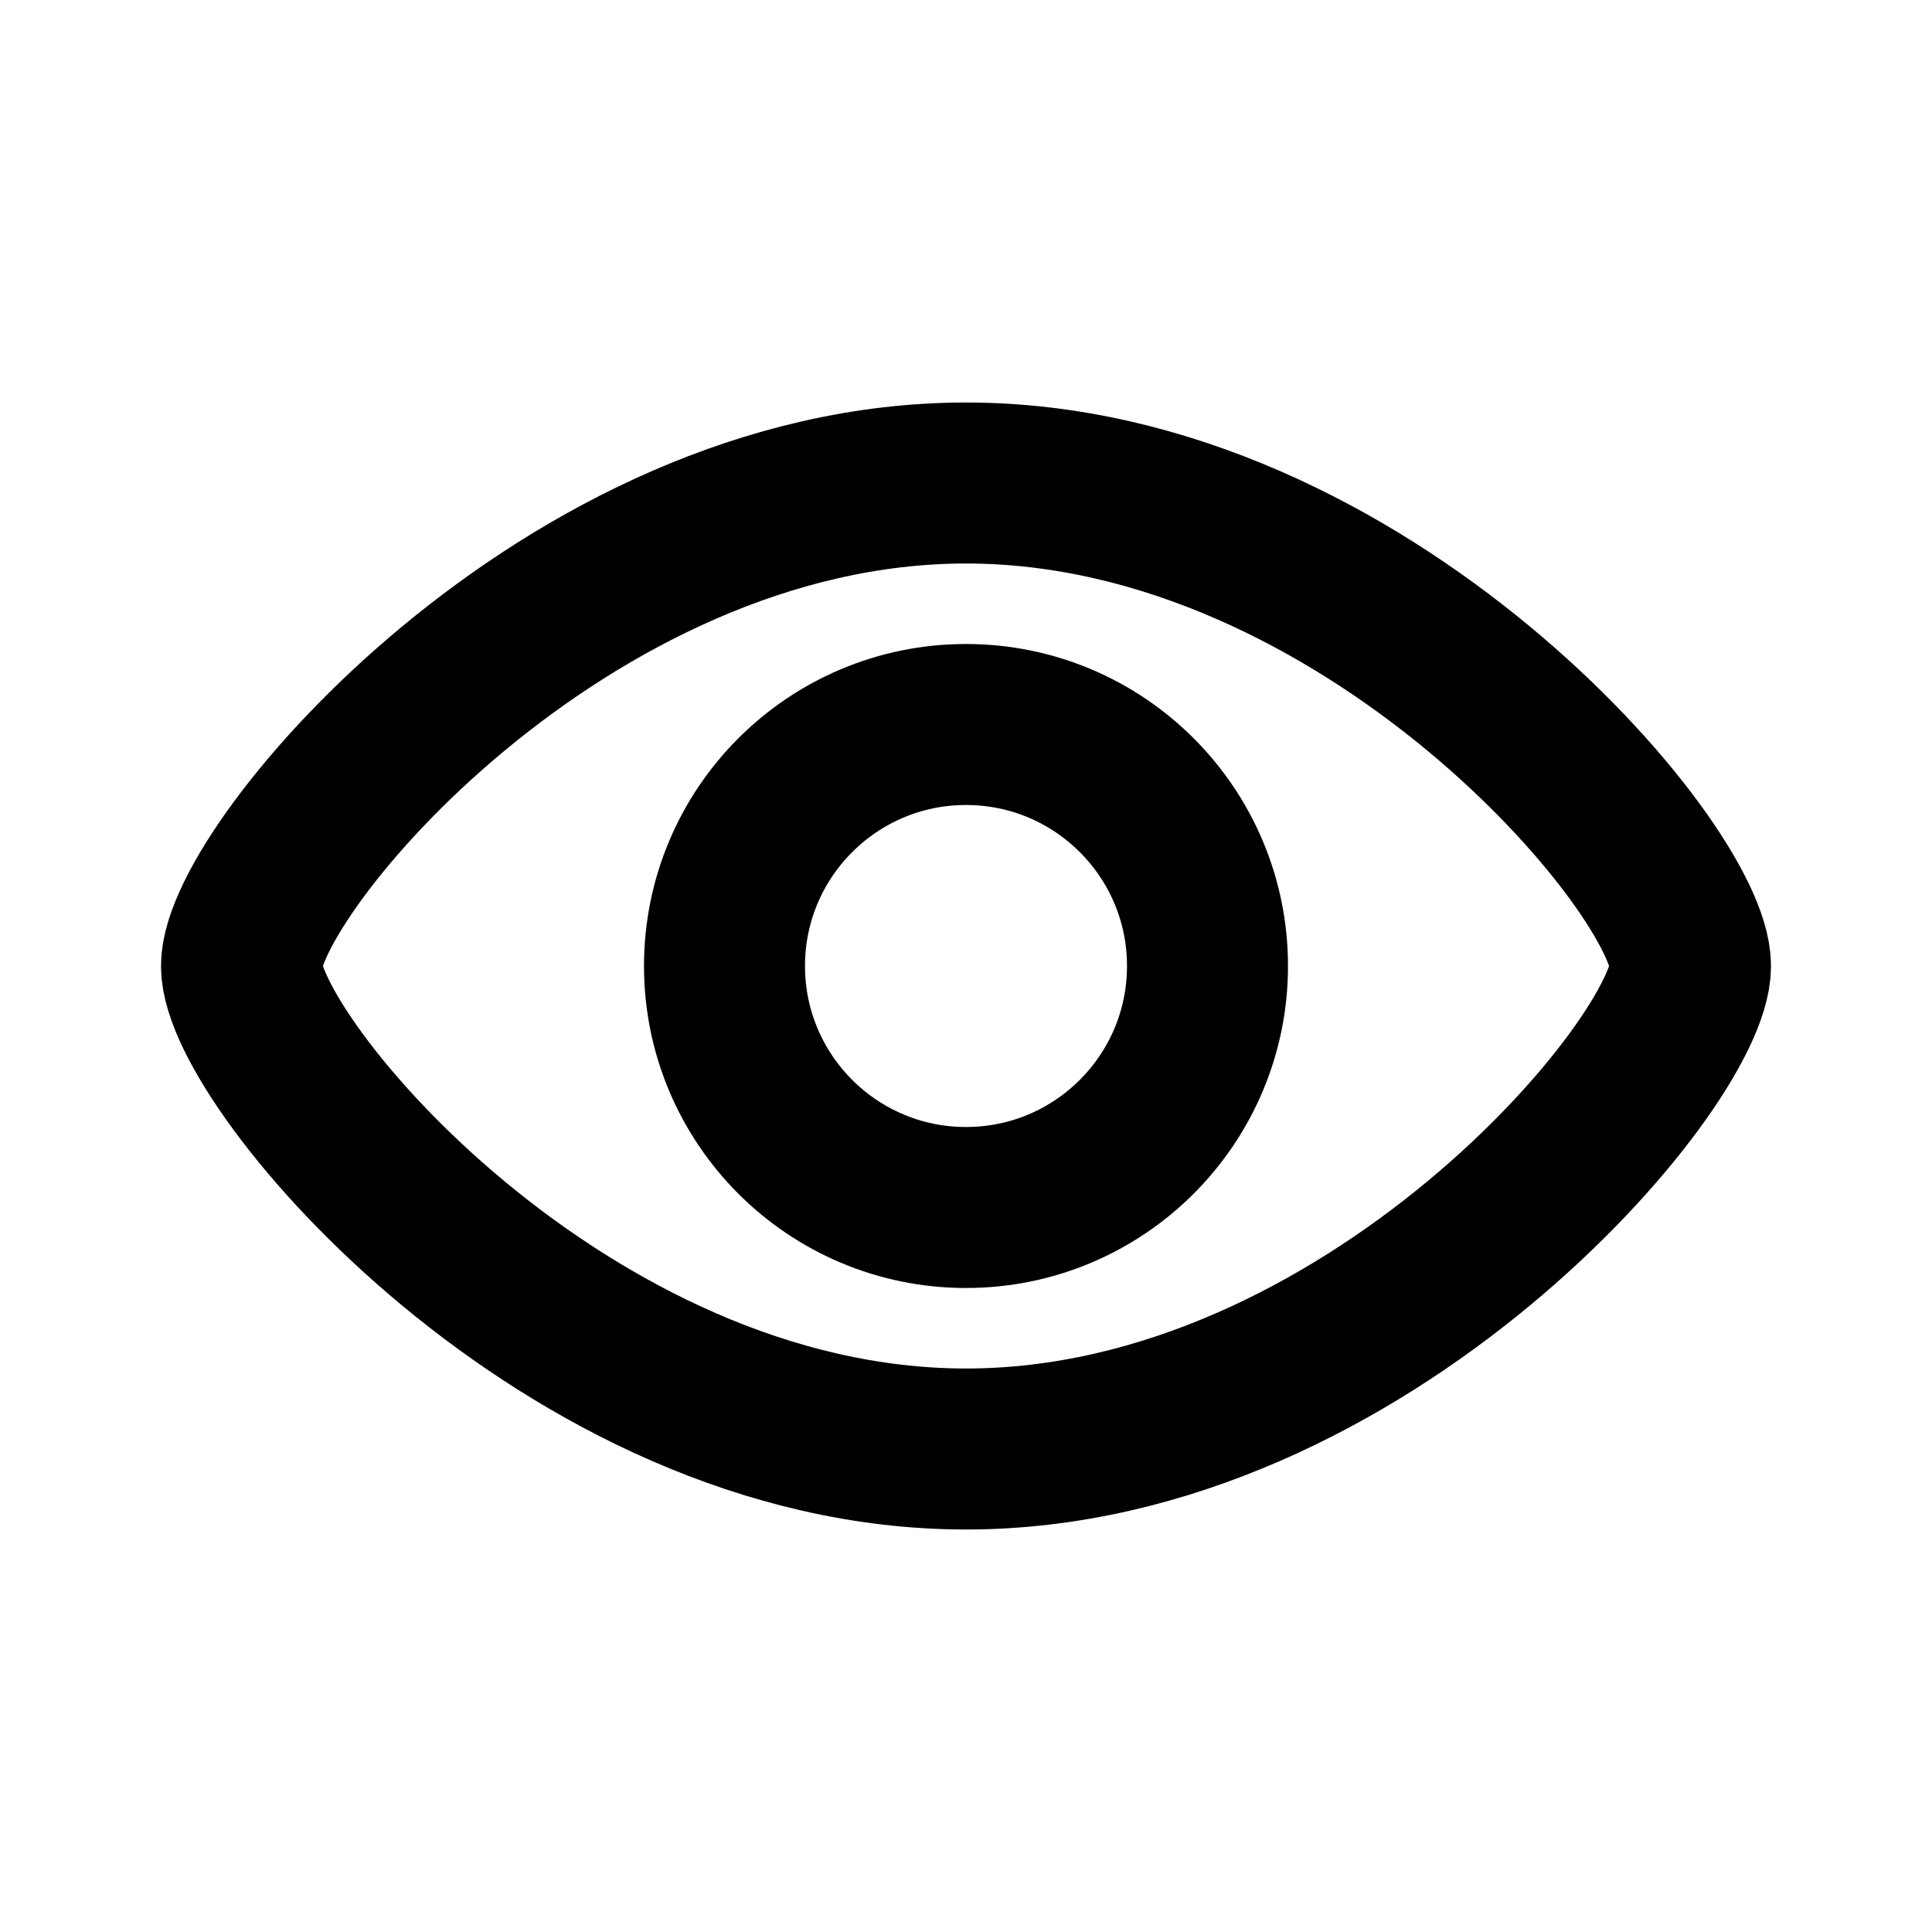
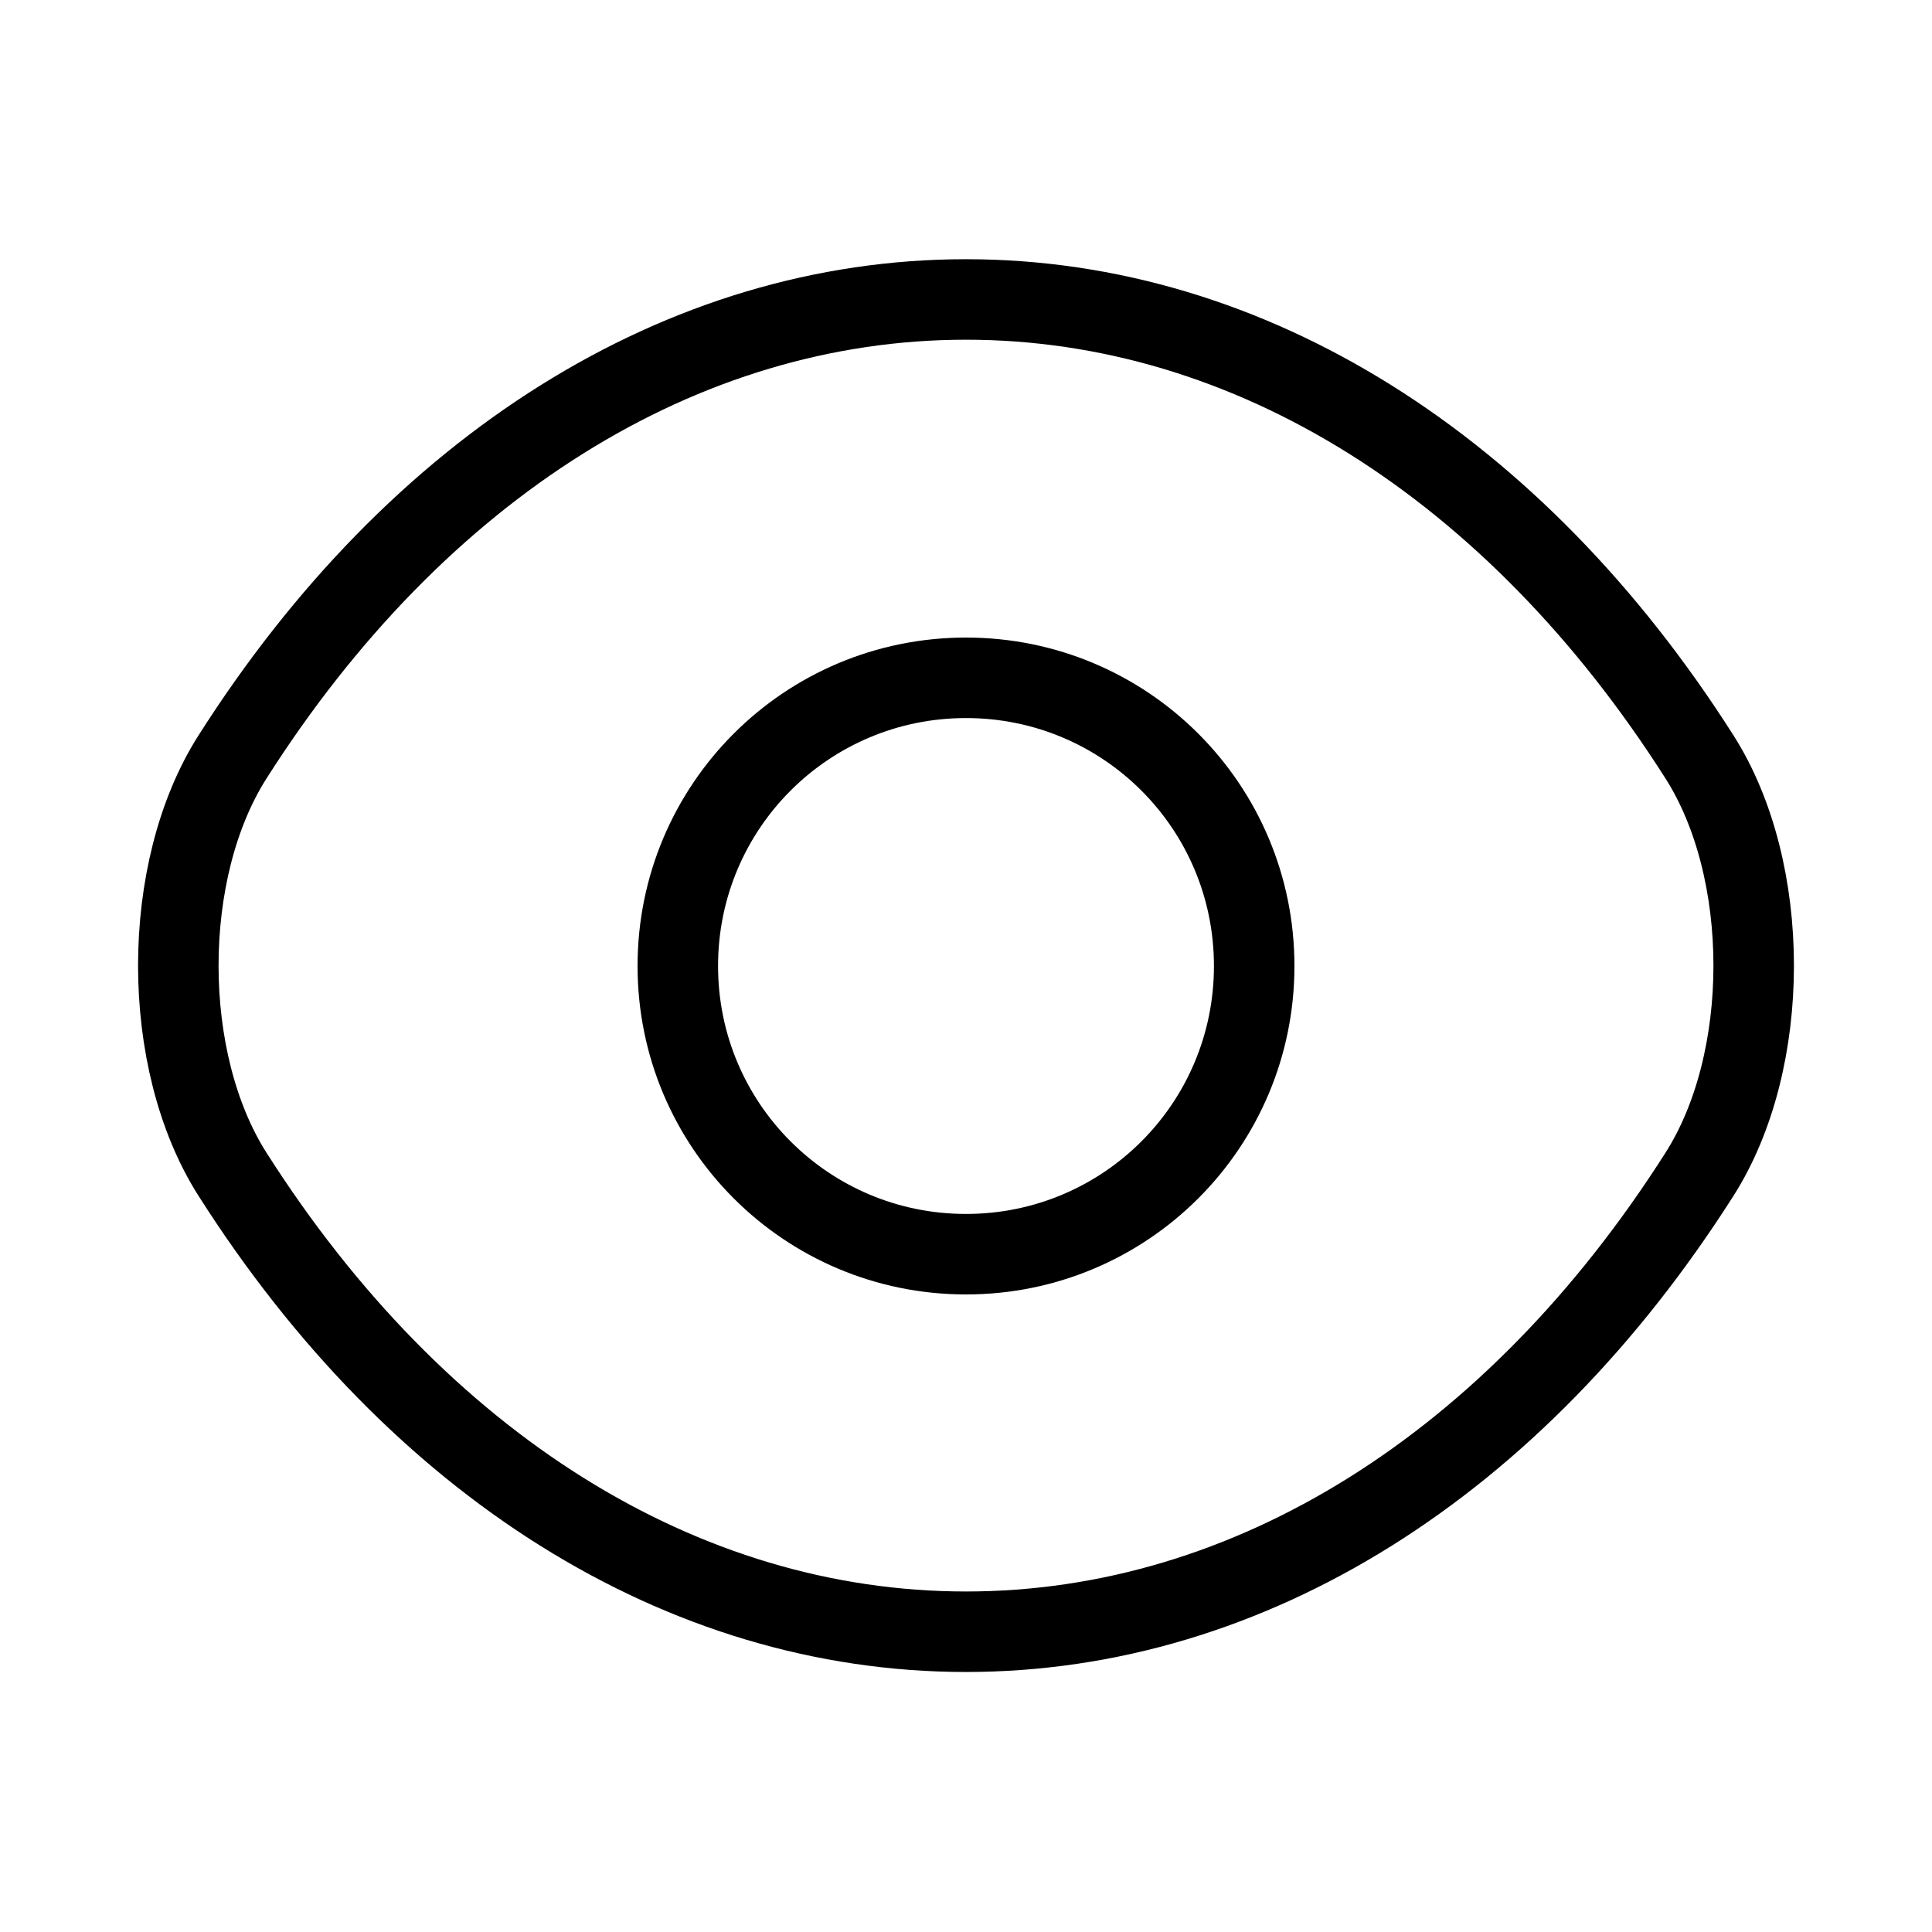
- <svg xmlns="http://www.w3.org/2000/svg" class="w-6 h-6 text-gray-800 dark:text-white" aria-hidden="true" width="24" height="24" fill="none" viewBox="0 0 24 24">
-   <path stroke="currentColor" stroke-width="2" d="M21 12c0 1.2-4.03 6-9 6s-9-4.8-9-6c0-1.2 4.03-6 9-6s9 4.8 9 6Z" />
-   <path stroke="currentColor" stroke-width="2" d="M15 12a3 3 0 1 1-6 0 3 3 0 0 1 6 0Z" />
+ <svg xmlns="http://www.w3.org/2000/svg" width="24" height="24" viewBox="0 0 24 24" fill="none">
+   <path d="M15.58 12C15.58 13.98 13.98 15.58 12 15.58C10.02 15.58 8.42 13.98 8.42 12C8.42 10.02 10.02 8.42 12 8.42C13.98 8.42 15.58 10.02 15.58 12Z" stroke="currentColor" stroke-width="1" stroke-linecap="round" stroke-linejoin="round" />
+   <path d="M12 20.27C15.53 20.27 18.82 18.19 21.11 14.59C22.01 13.18 22.01 10.81 21.11 9.4C18.82 5.8 15.53 3.72 12 3.72C8.47 3.72 5.18 5.8 2.89 9.4C1.99 10.81 1.99 13.18 2.89 14.59C5.18 18.19 8.47 20.27 12 20.27Z" stroke="currentColor" stroke-width="1" stroke-linecap="round" stroke-linejoin="round" />
</svg>
